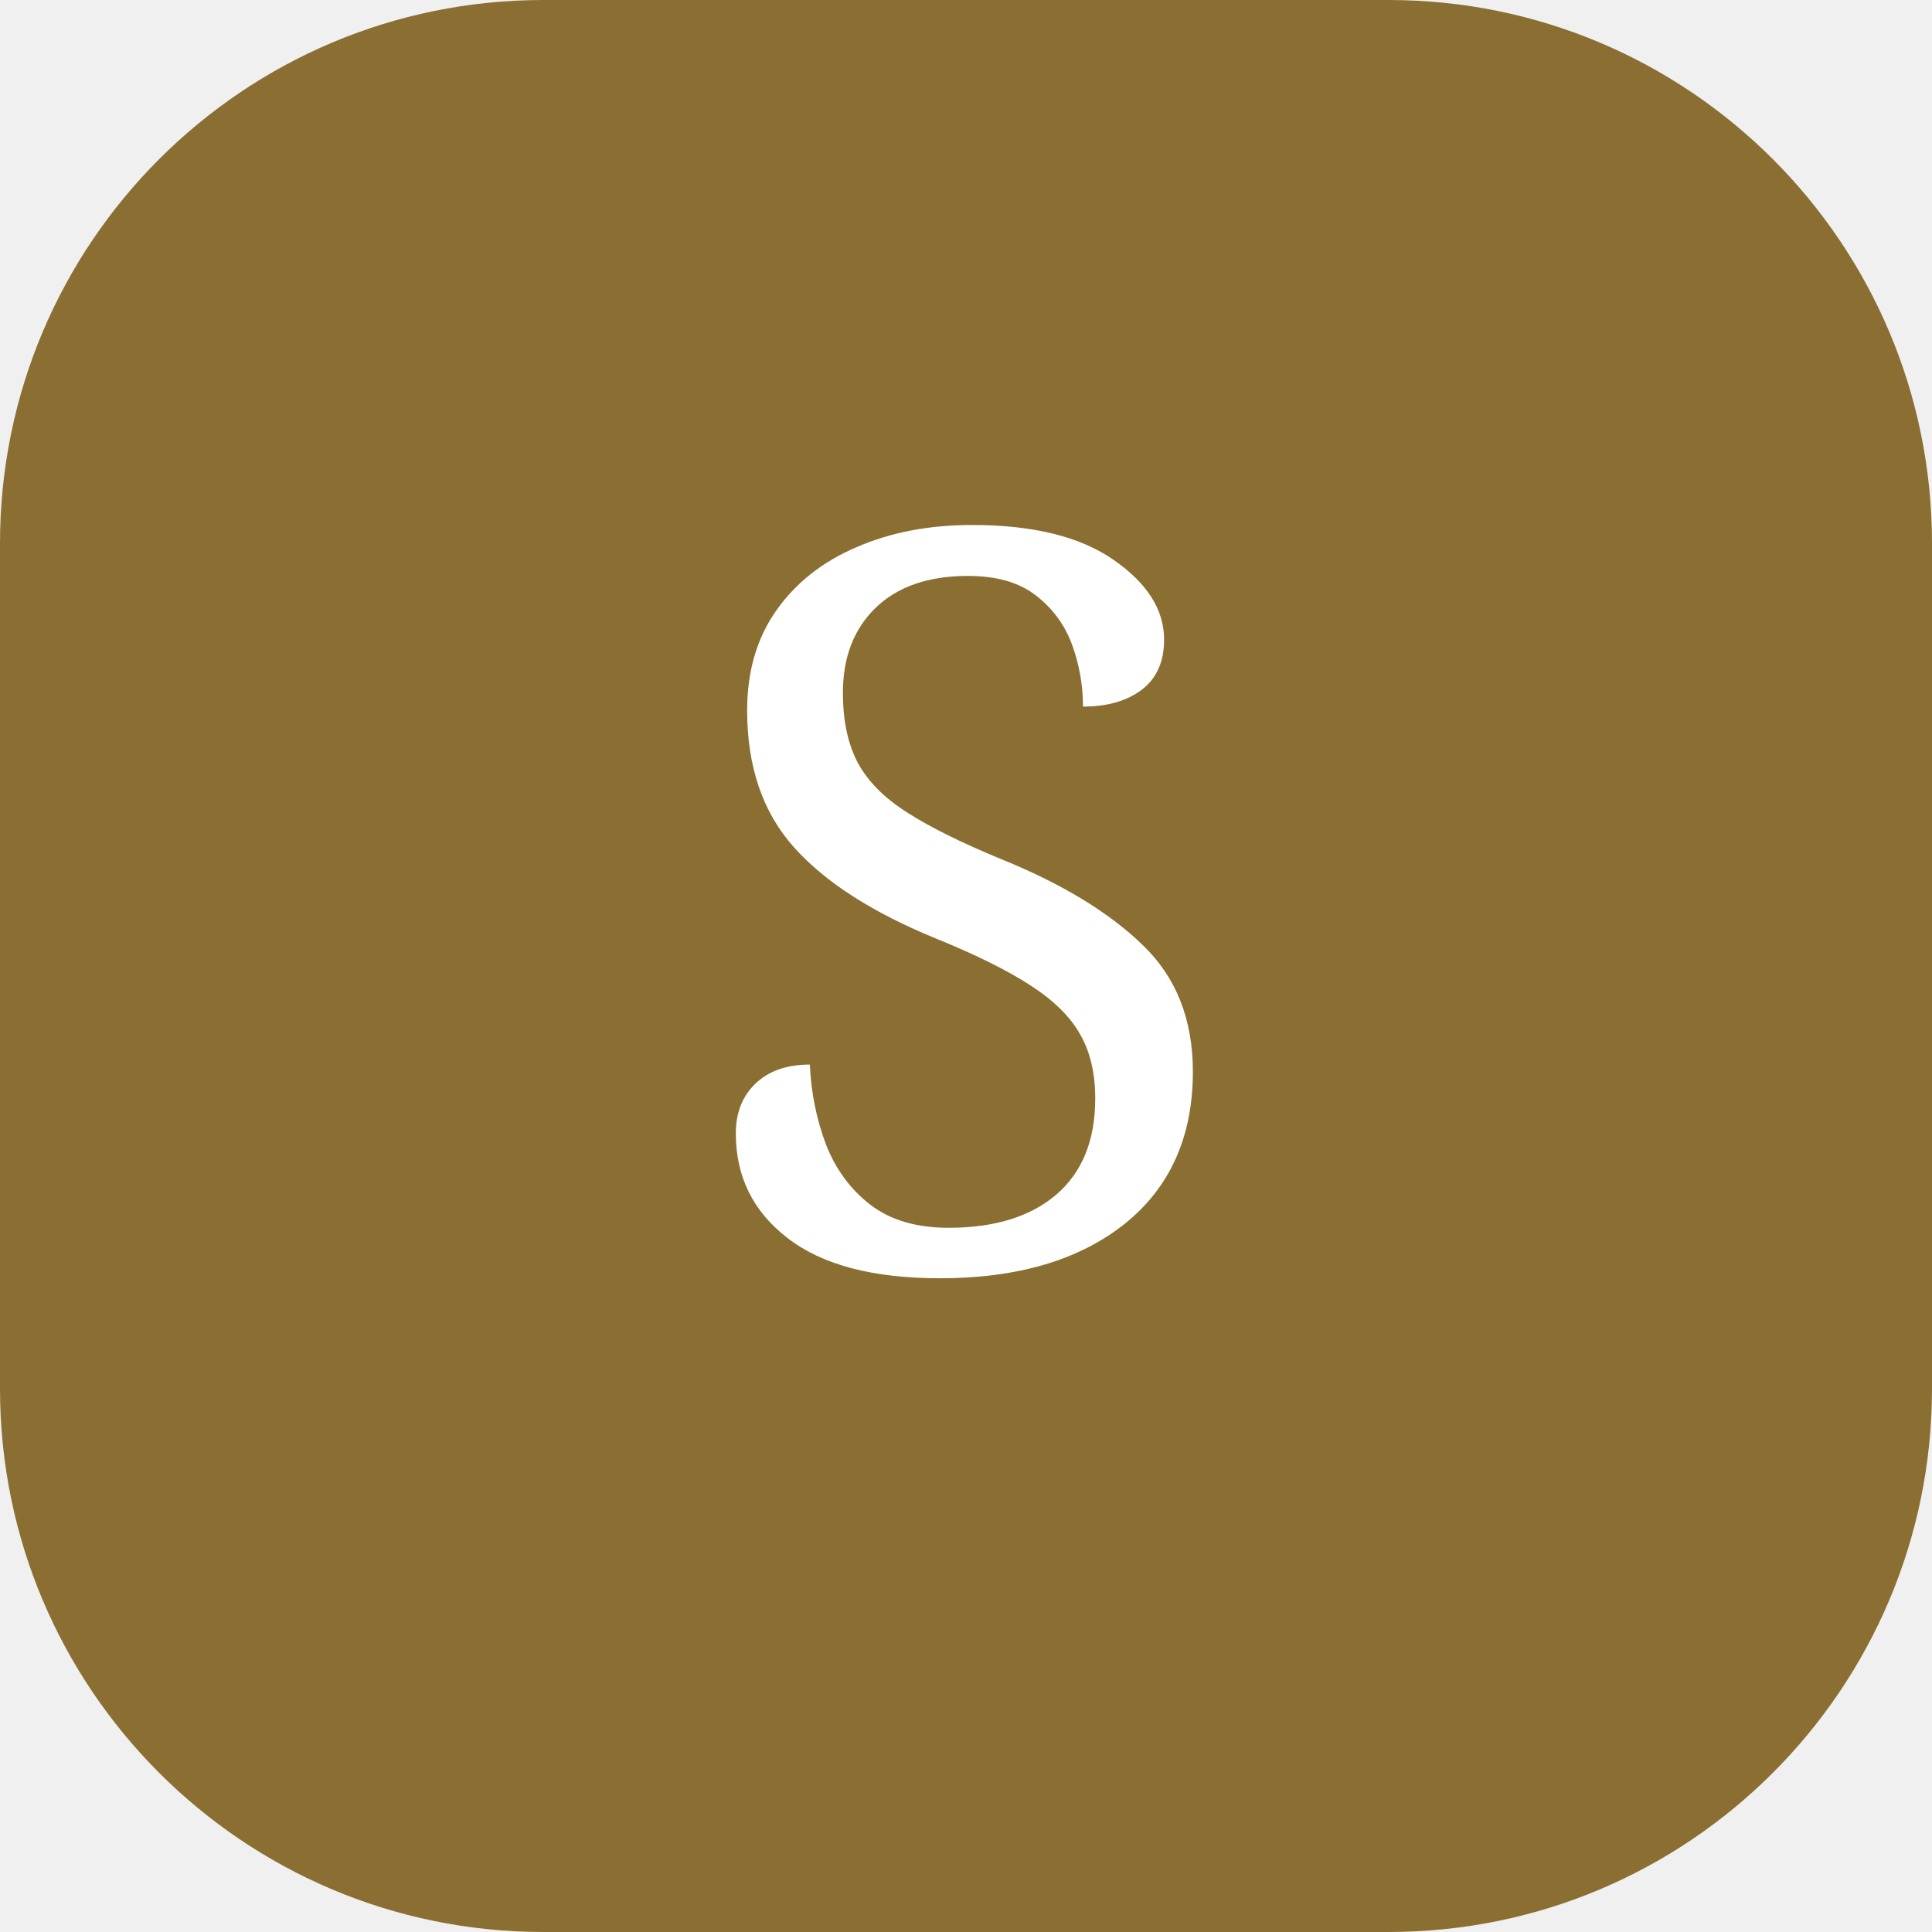
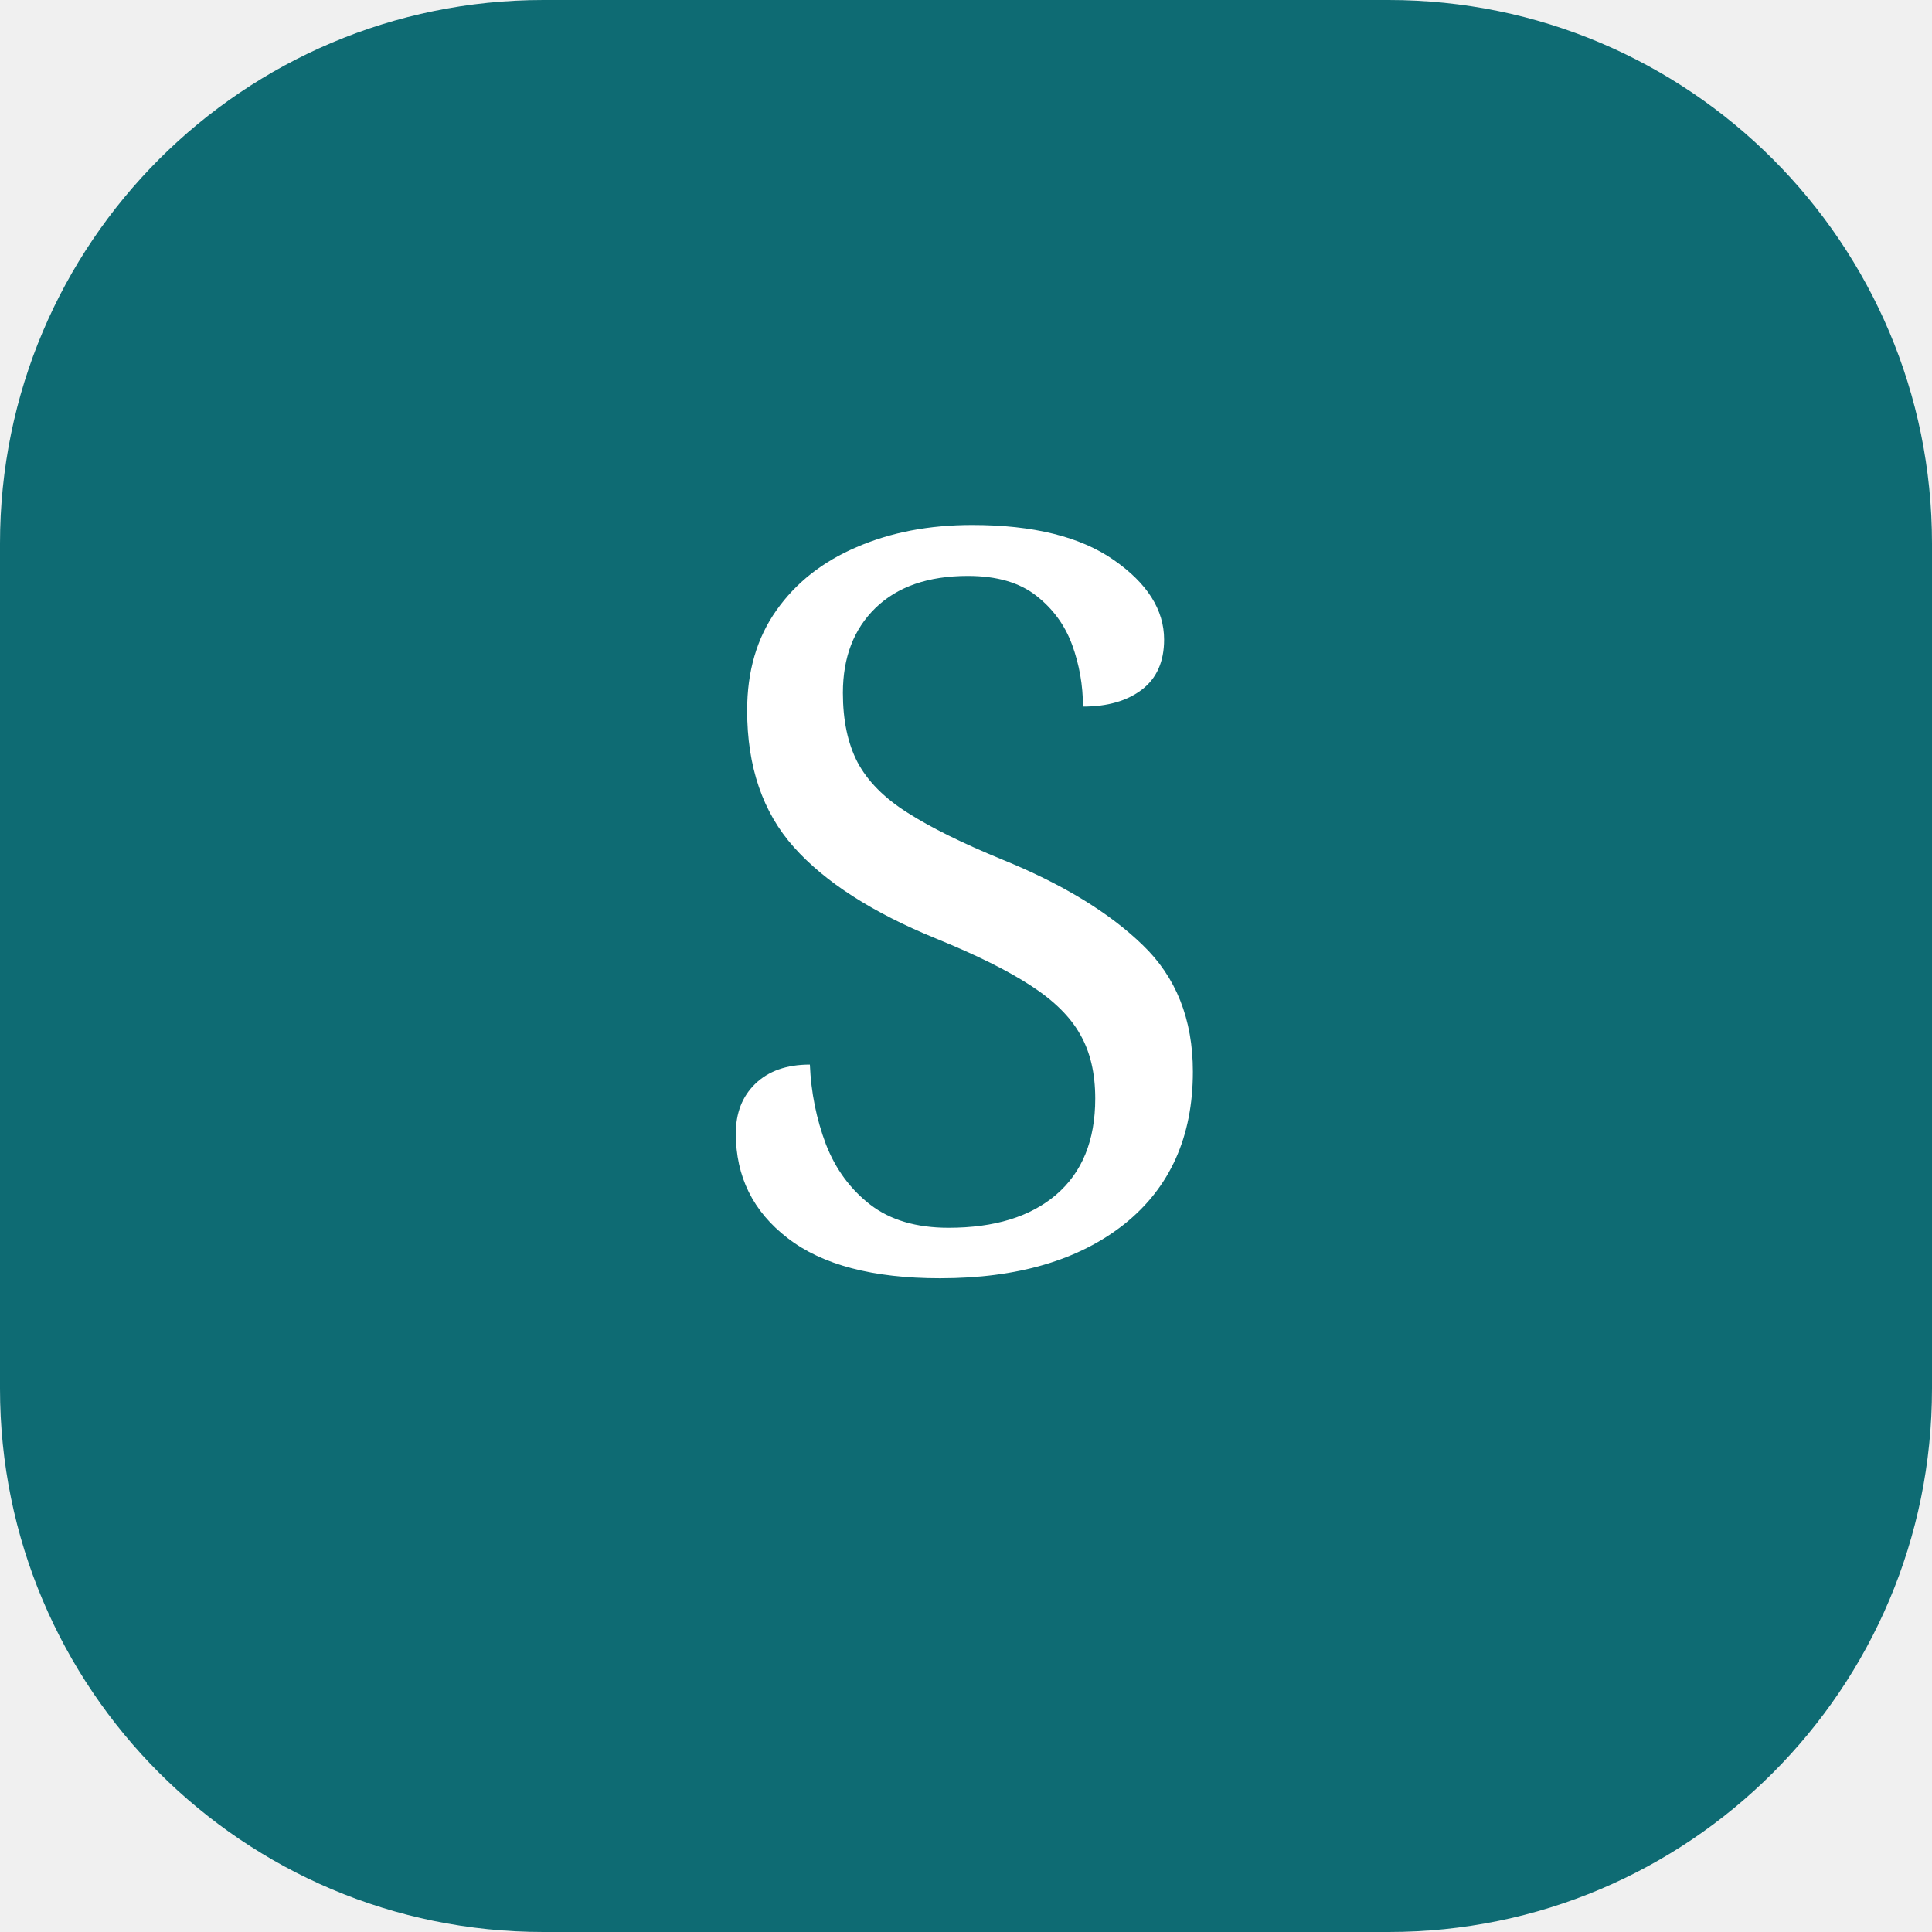
<svg xmlns="http://www.w3.org/2000/svg" viewBox="0 0 64 64">
-   <rect width="64" height="64" rx="18" fill="#8B6F32" />
+   <rect width="64" height="64" rx="18" fill="#0E6B73" />
  <text x="32" y="42" text-anchor="middle" font-family="Georgia, serif" font-size="34" fill="#FFFFFF">S</text>
</svg>
